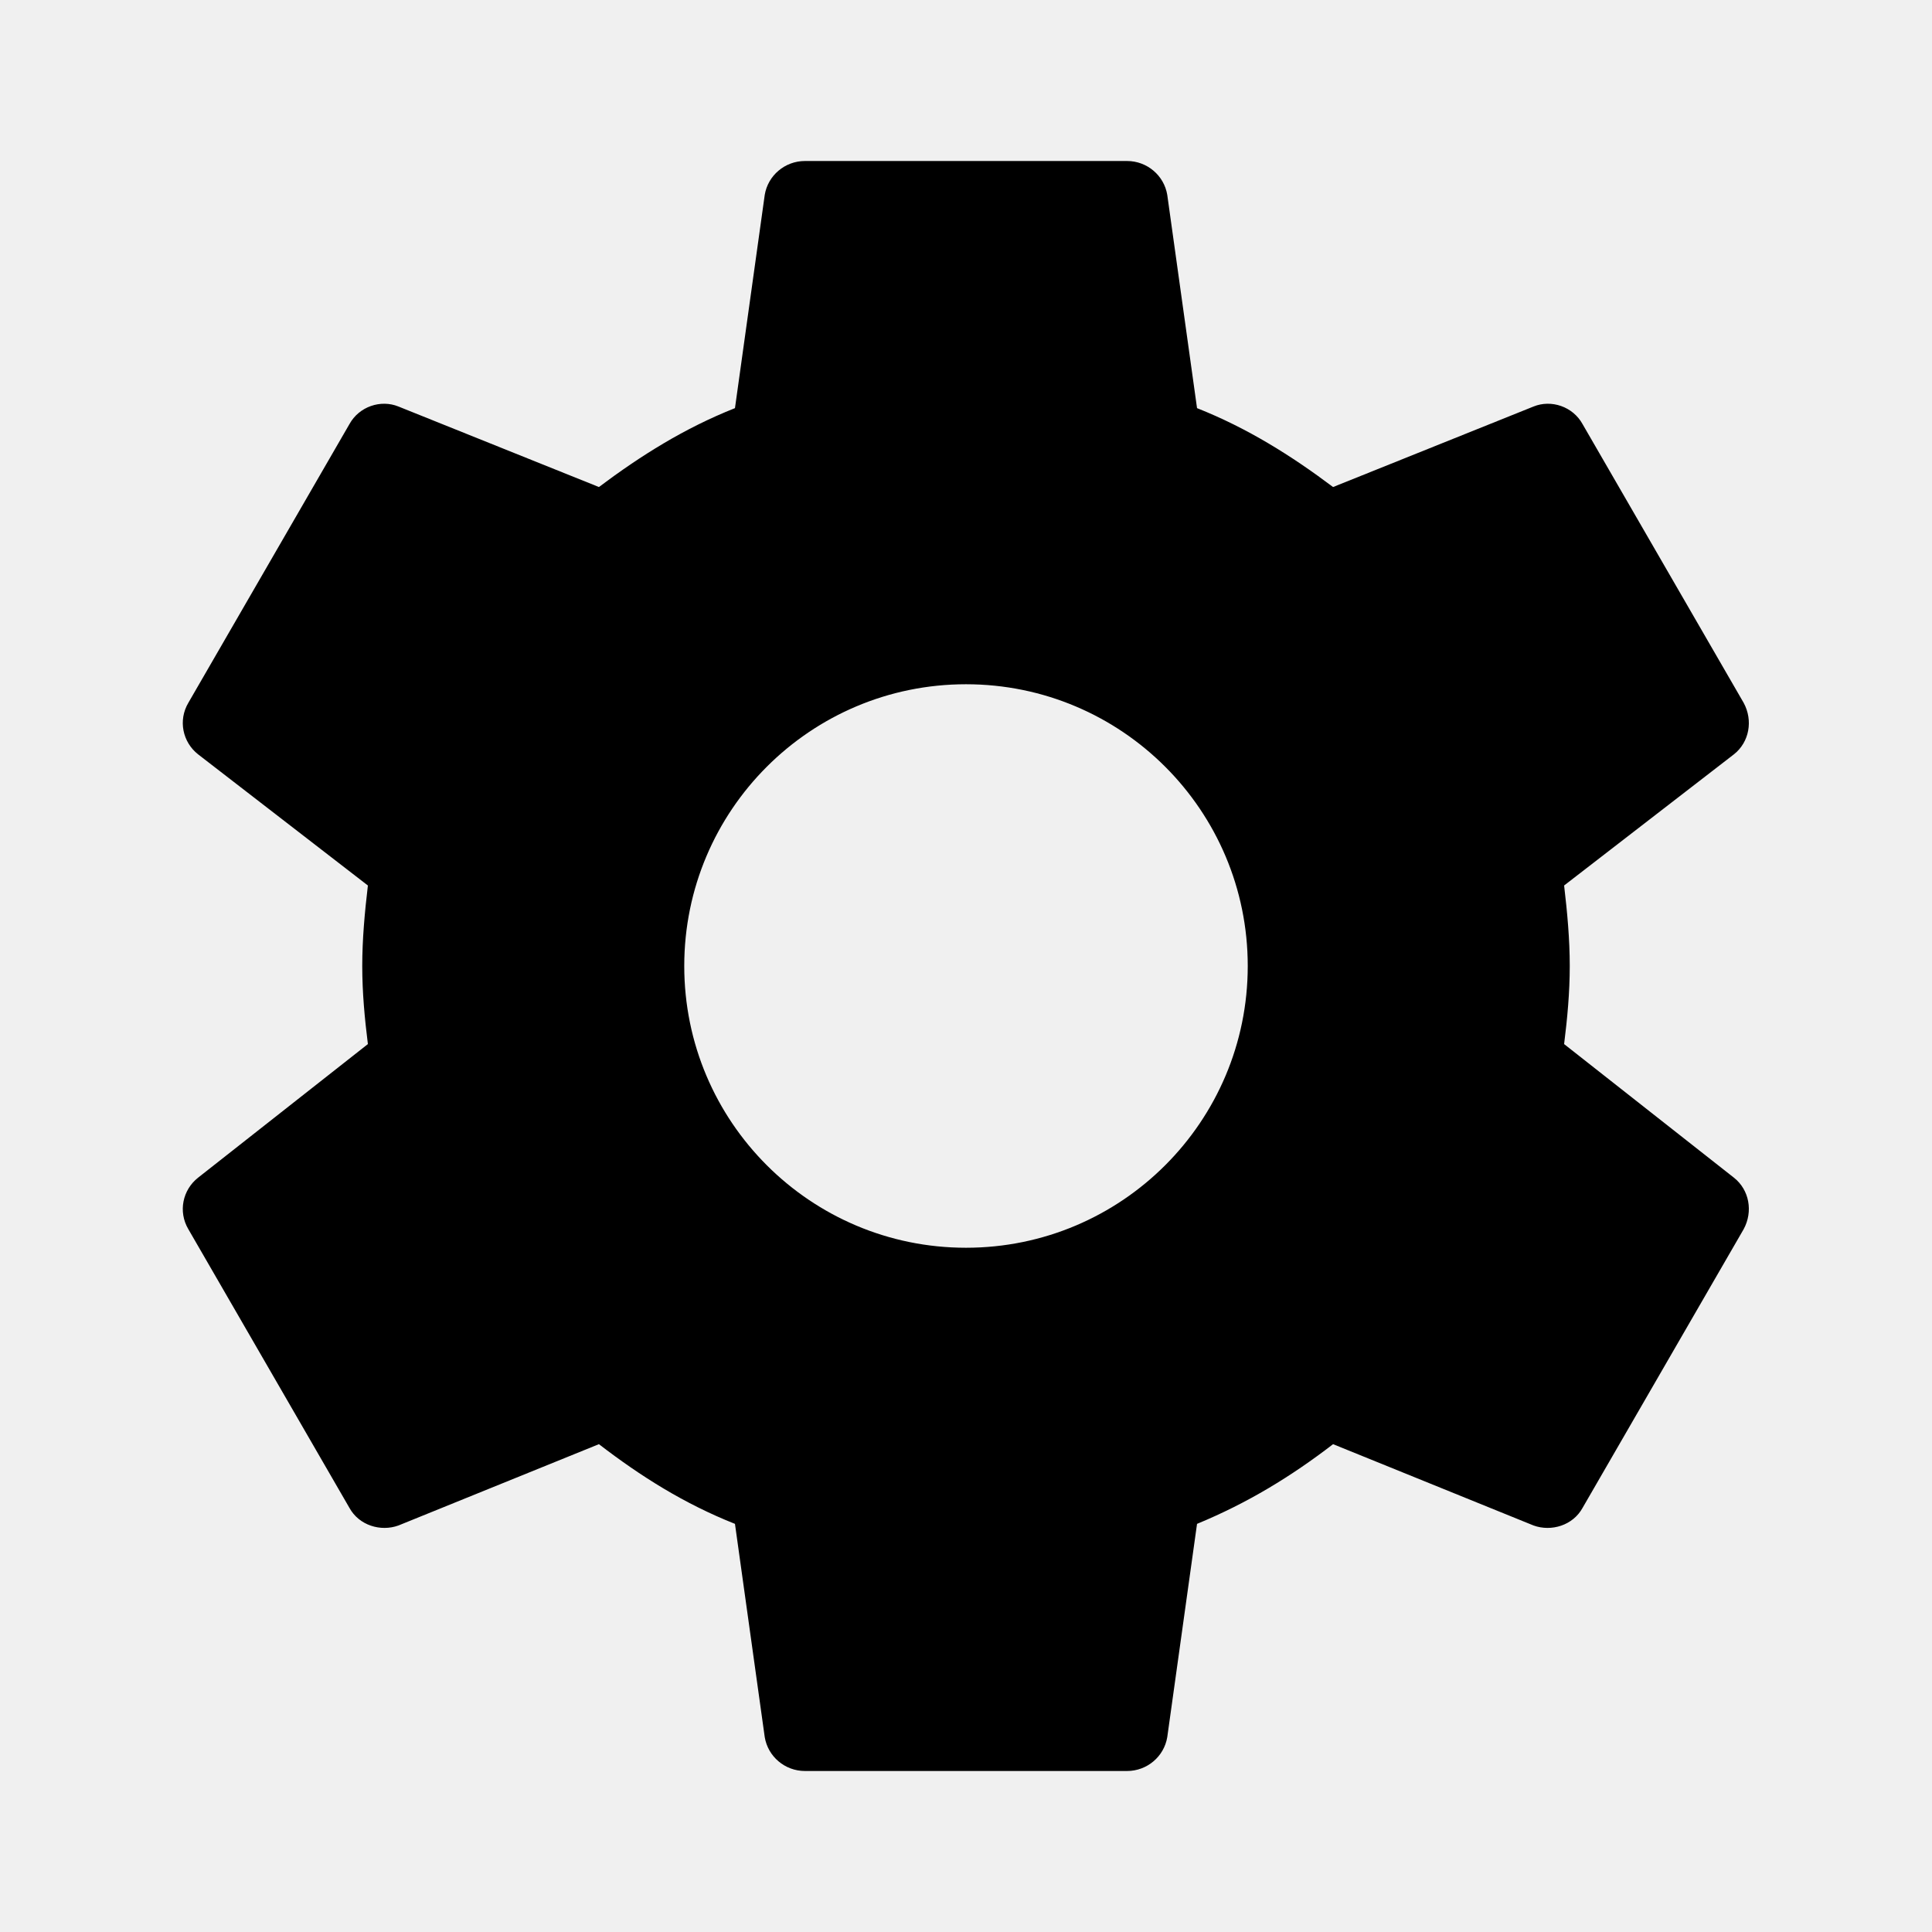
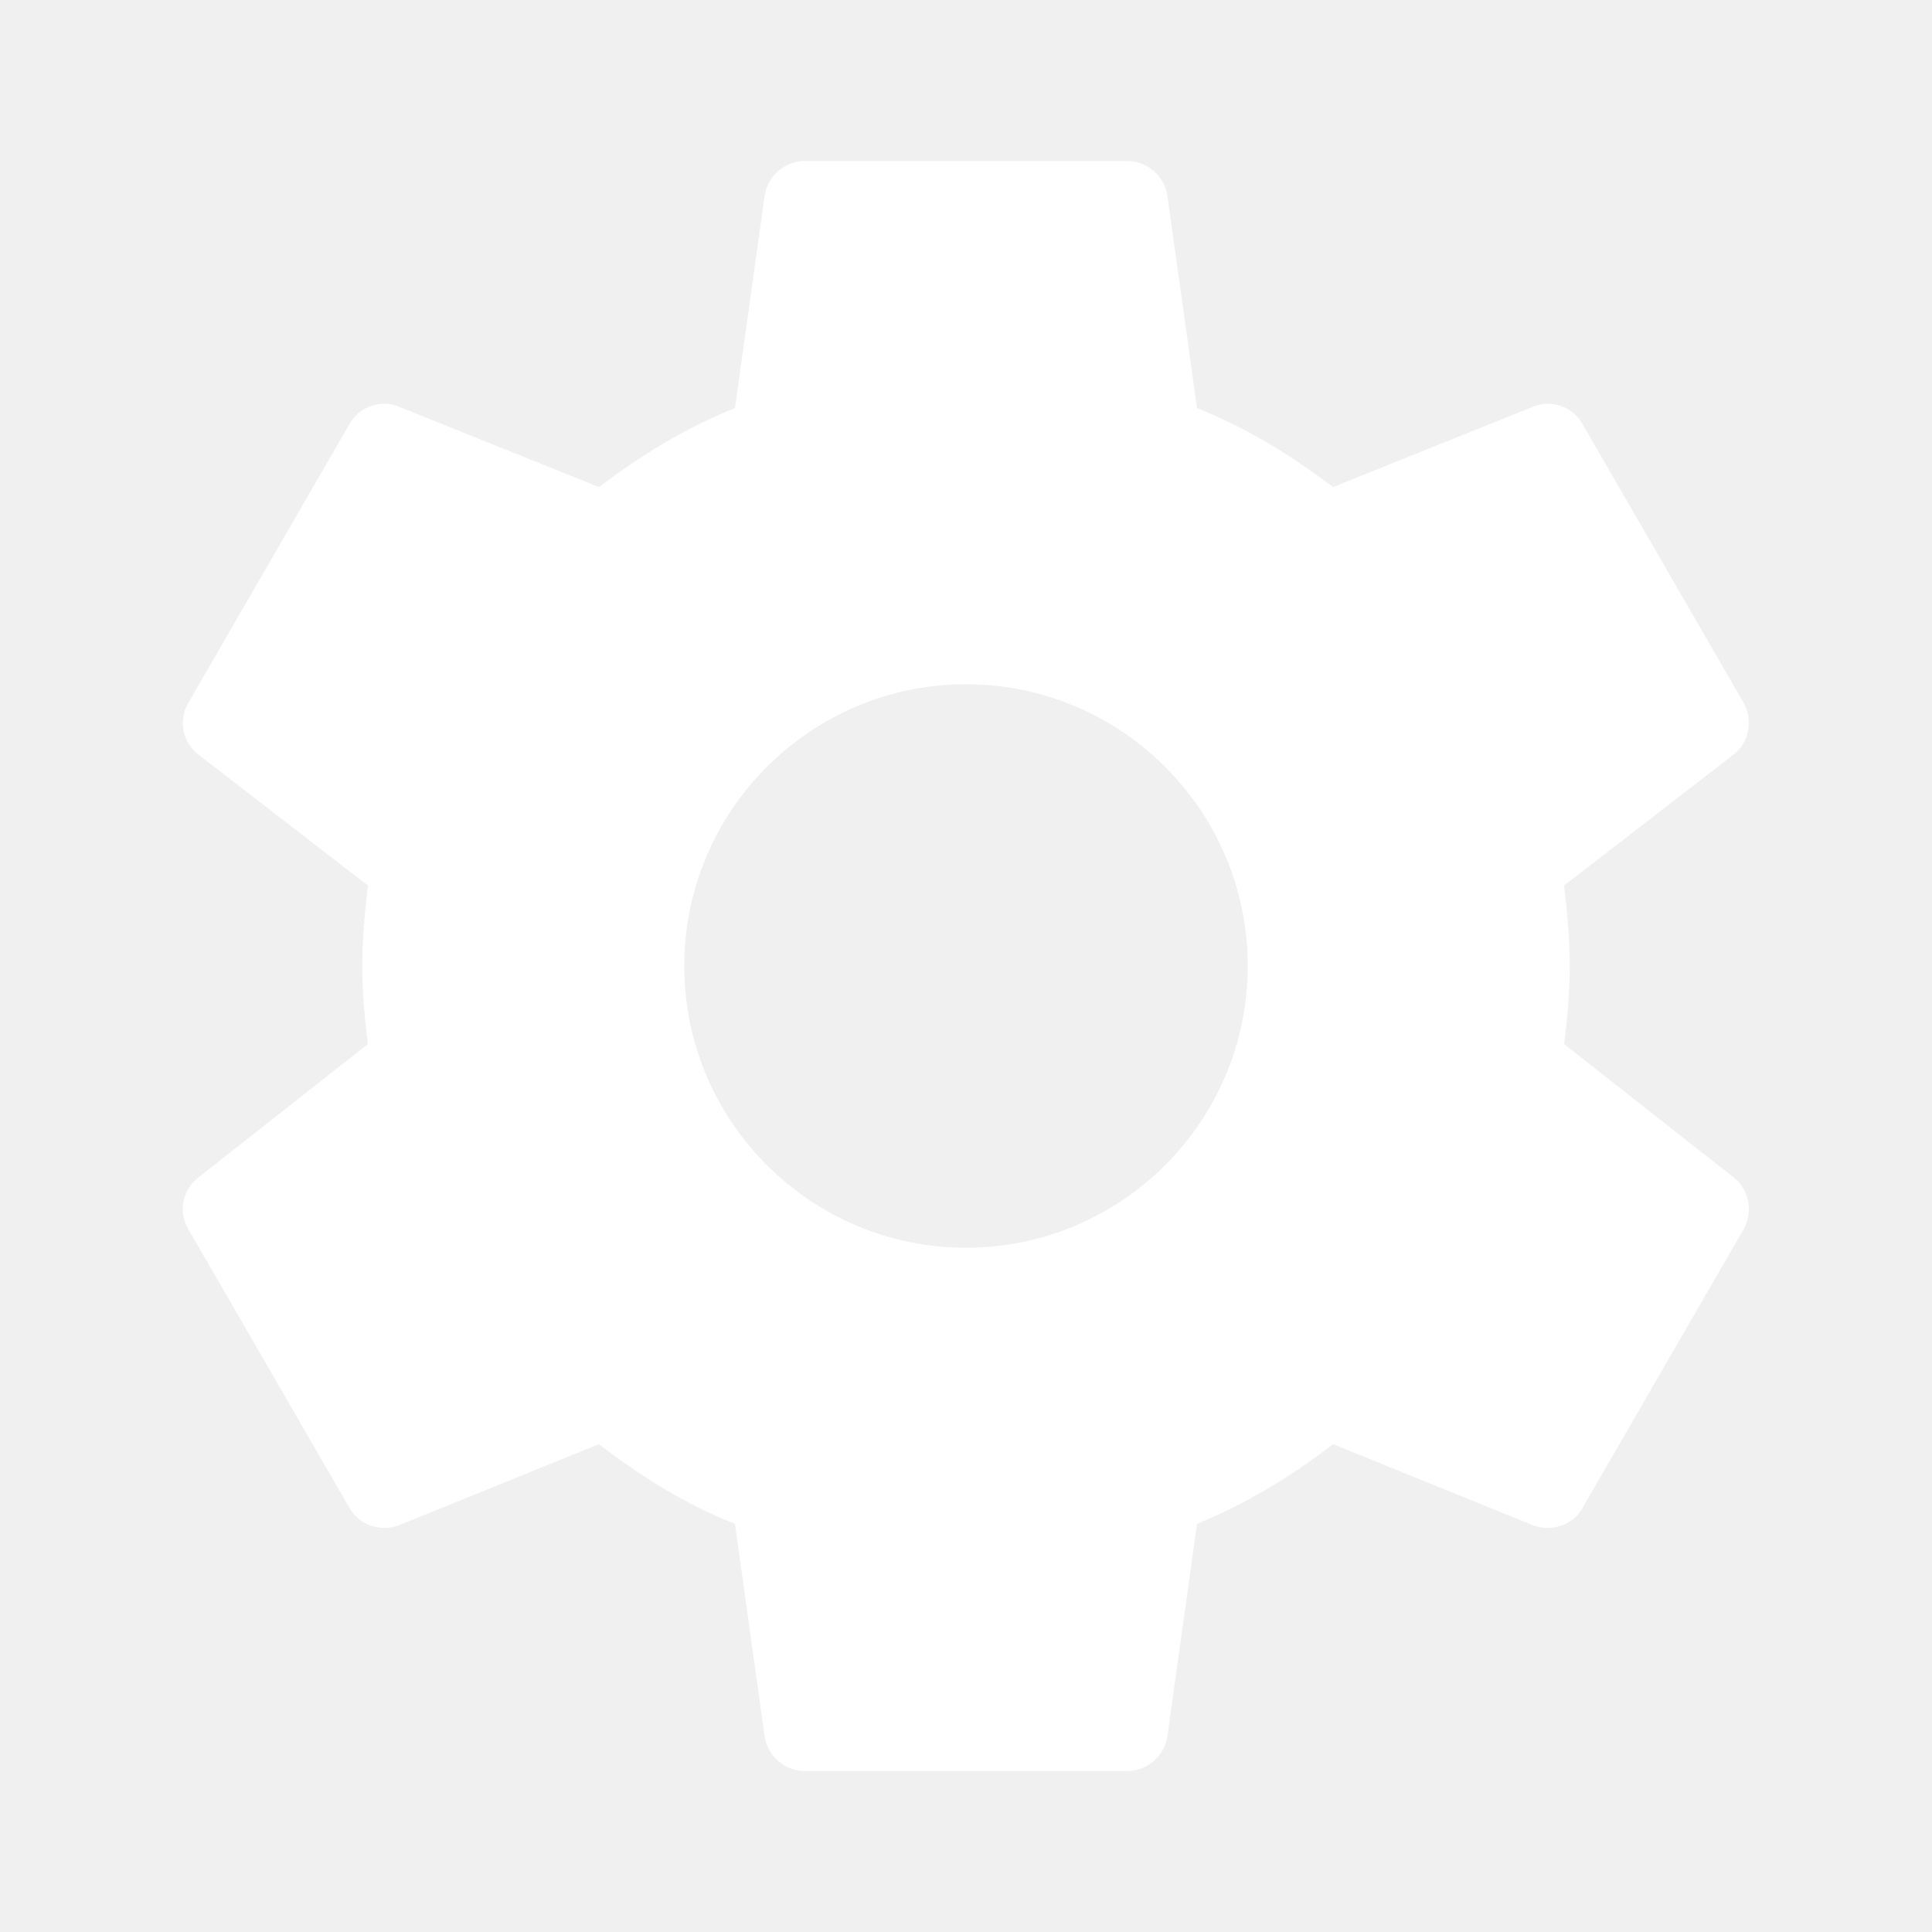
<svg xmlns="http://www.w3.org/2000/svg" viewBox="0 0 24 24">
-   <path d="M12,15.5A3.5,3.5 0 0,1 8.5,12A3.5,3.5 0 0,1 12,8.5A3.5,3.5 0 0,1 15.5,12A3.5,3.5 0 0,1 12,15.5M19.43,12.97C19.47,12.65 19.5,12.33 19.5,12C19.5,11.67 19.47,11.34 19.43,11L21.54,9.37C21.73,9.22 21.78,8.95 21.66,8.73L19.66,5.27C19.54,5.05 19.27,4.96 19.05,5.05L16.56,6.05C16.04,5.66 15.5,5.32 14.87,5.07L14.5,2.42C14.46,2.18 14.25,2 14,2H10C9.75,2 9.54,2.18 9.5,2.42L9.13,5.07C8.5,5.32 7.96,5.66 7.44,6.05L4.95,5.05C4.73,4.96 4.46,5.05 4.34,5.27L2.34,8.73C2.21,8.95 2.27,9.22 2.46,9.37L4.57,11C4.53,11.34 4.5,11.67 4.5,12C4.5,12.33 4.53,12.65 4.57,12.97L2.46,14.63C2.27,14.78 2.21,15.05 2.34,15.27L4.34,18.73C4.46,18.95 4.73,19.03 4.95,18.95L7.44,17.94C7.96,18.34 8.5,18.68 9.13,18.93L9.5,21.58C9.54,21.82 9.75,22 10,22H14C14.25,22 14.46,21.82 14.5,21.58L14.87,18.93C15.5,18.67 16.04,18.34 16.56,17.94L19.05,18.95C19.27,19.03 19.54,18.95 19.66,18.73L21.66,15.27C21.78,15.05 21.73,14.78 21.54,14.63L19.43,12.97Z" />
+   <path fill="#ffffff" d="M12,15.5C10.07,15.5 8.5,13.93 8.5,12C8.5,10.07 10.07,8.5 12,8.5C13.93,8.5 15.5,10.07 15.5,12C15.5,13.93 13.93,15.5 12,15.5M19.43,12.97C19.47,12.65 19.5,12.33 19.5,12C19.5,11.67 19.47,11.34 19.43,11L21.54,9.37C21.73,9.22 21.78,8.95 21.66,8.73L19.66,5.27C19.54,5.05 19.27,4.96 19.05,5.05L16.56,6.05C16.04,5.66 15.5,5.32 14.87,5.07L14.5,2.42C14.46,2.18 14.25,2 14,2H10C9.75,2 9.54,2.18 9.5,2.42L9.13,5.07C8.5,5.32 7.96,5.66 7.44,6.05L4.95,5.05C4.73,4.96 4.46,5.05 4.34,5.27L2.34,8.73C2.21,8.95 2.27,9.22 2.46,9.37L4.57,11C4.53,11.34 4.5,11.67 4.5,12C4.5,12.33 4.53,12.65 4.57,12.97L2.46,14.63C2.27,14.78 2.21,15.05 2.34,15.27L4.34,18.73C4.46,18.95 4.73,19.03 4.95,18.95L7.44,17.94C7.96,18.34 8.5,18.68 9.13,18.93L9.5,21.58C9.54,21.82 9.75,22 10,22H14C14.25,22 14.46,21.82 14.5,21.58L14.87,18.93C15.5,18.67 16.04,18.34 16.56,17.94L19.05,18.95C19.27,19.03 19.54,18.95 19.66,18.73L21.66,15.27C21.78,15.05 21.73,14.78 21.54,14.63L19.43,12.97Z" />
</svg>
